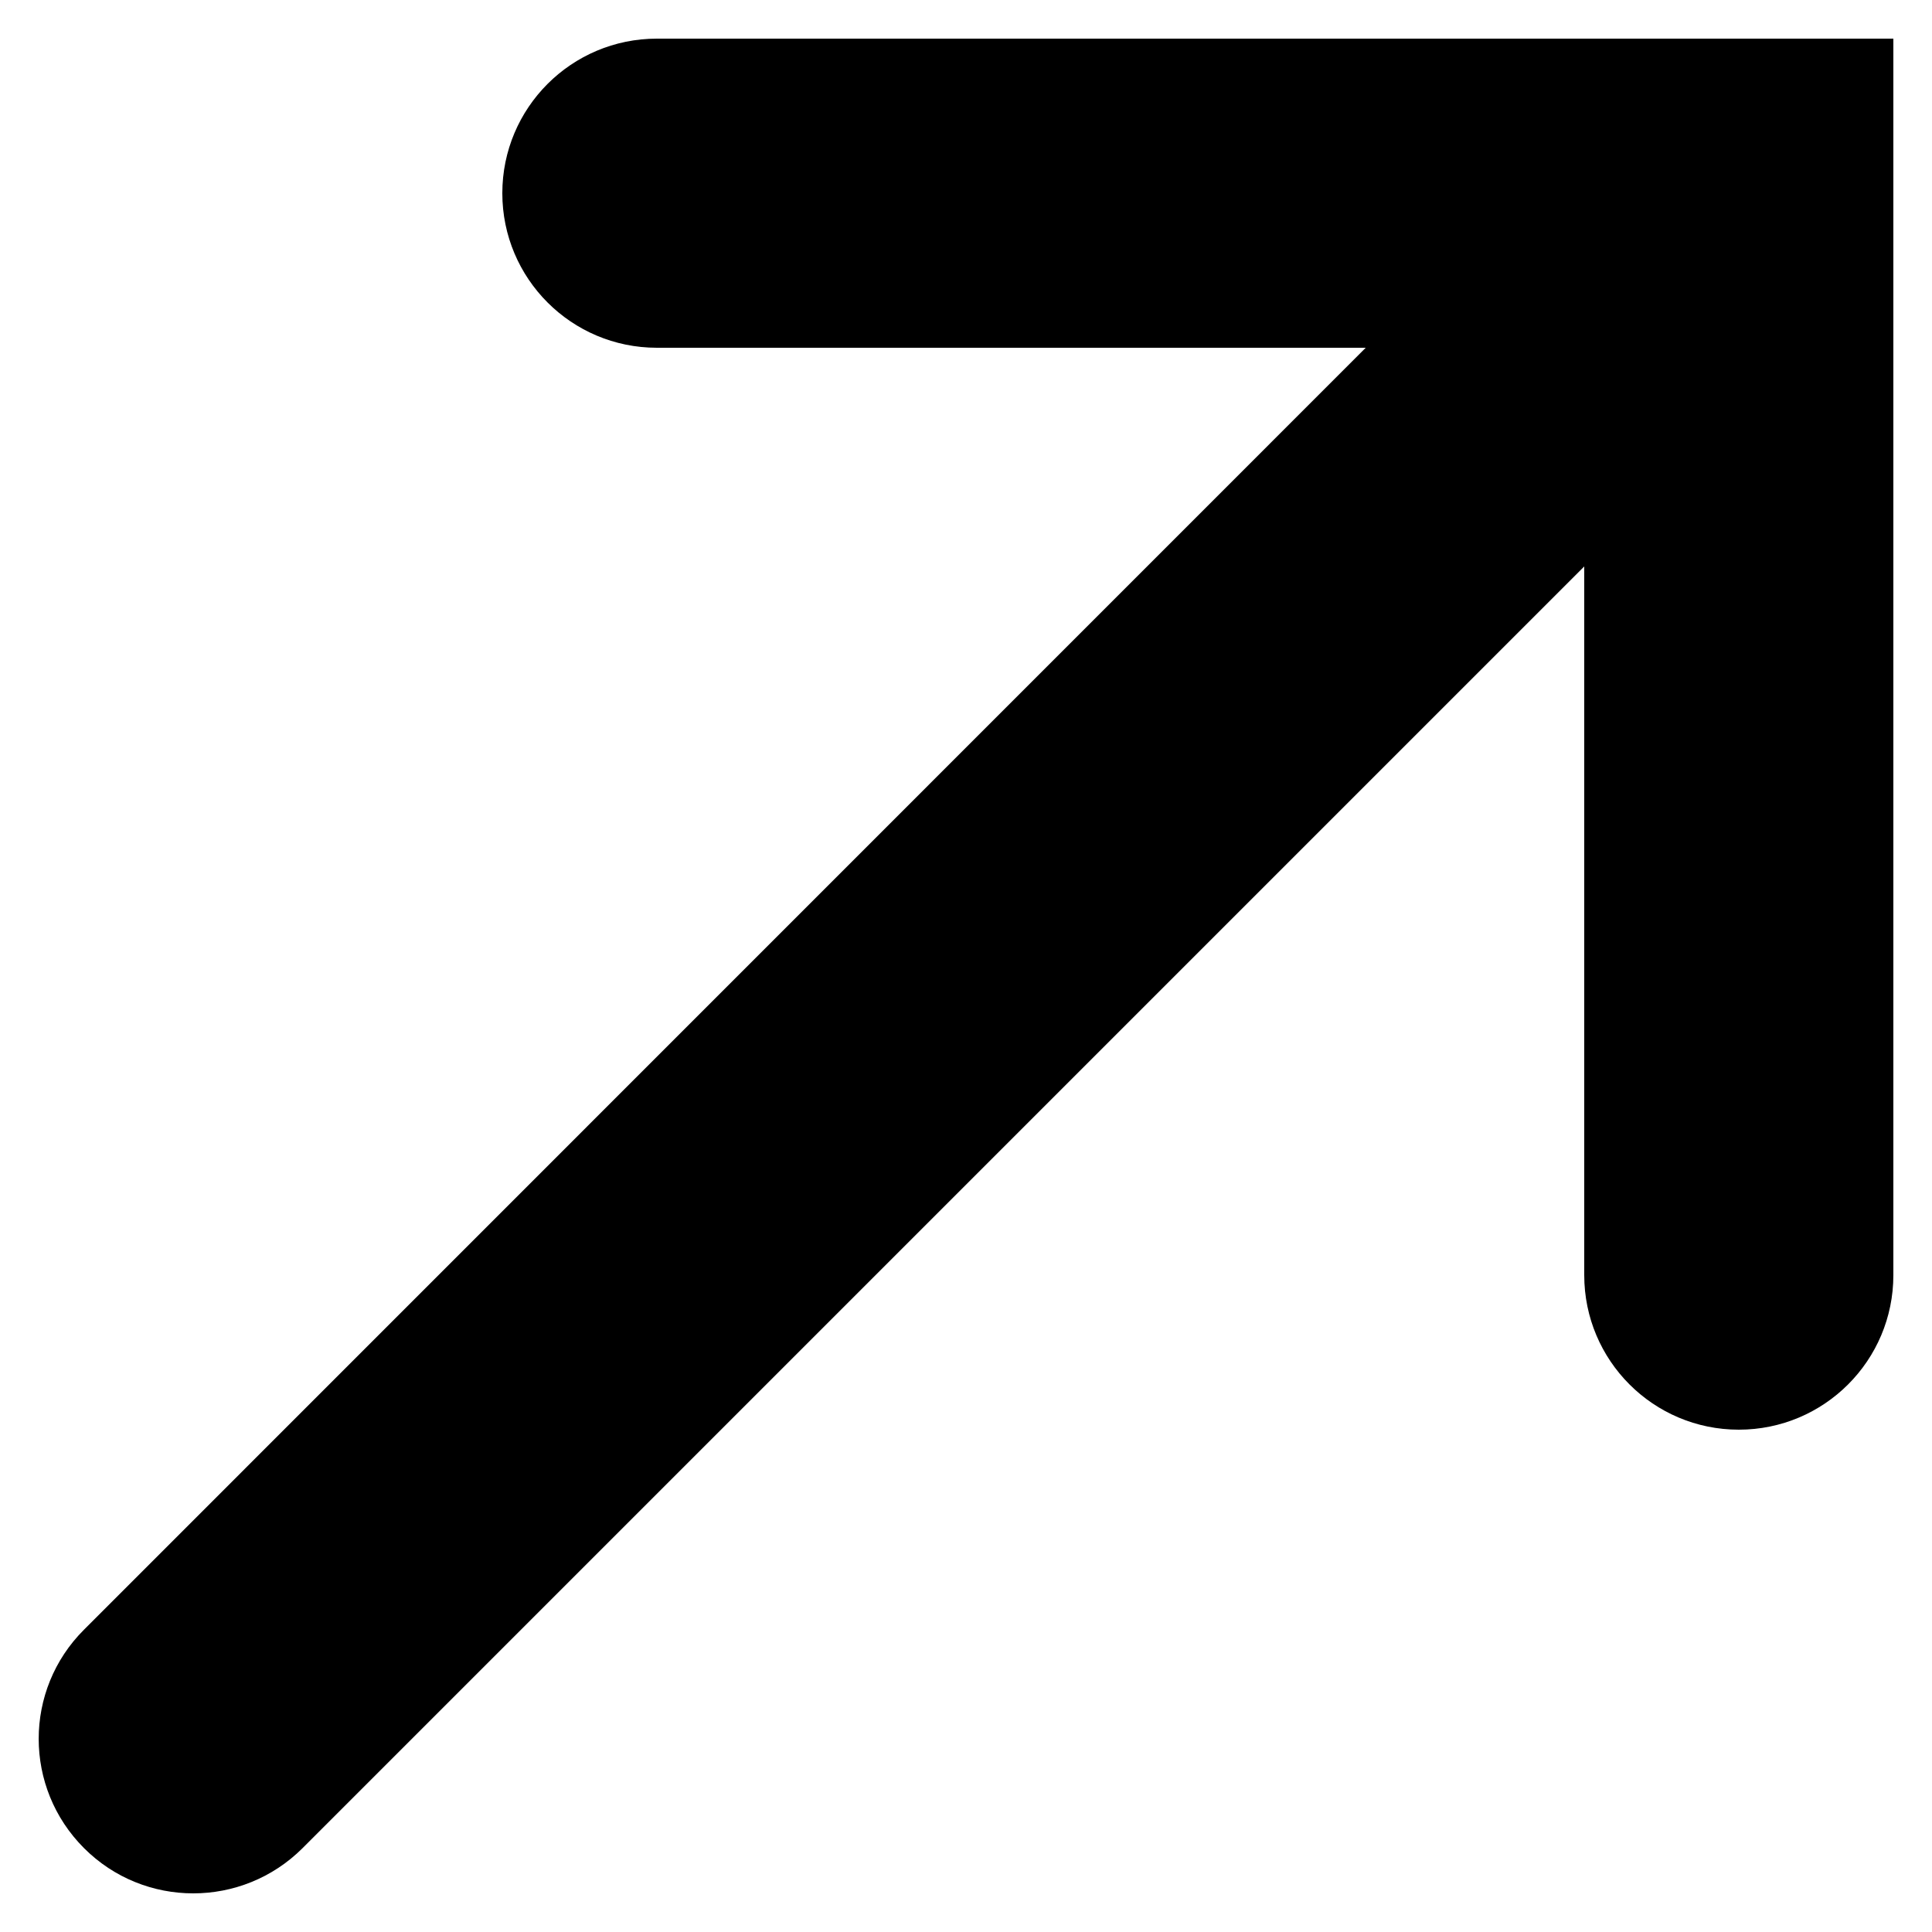
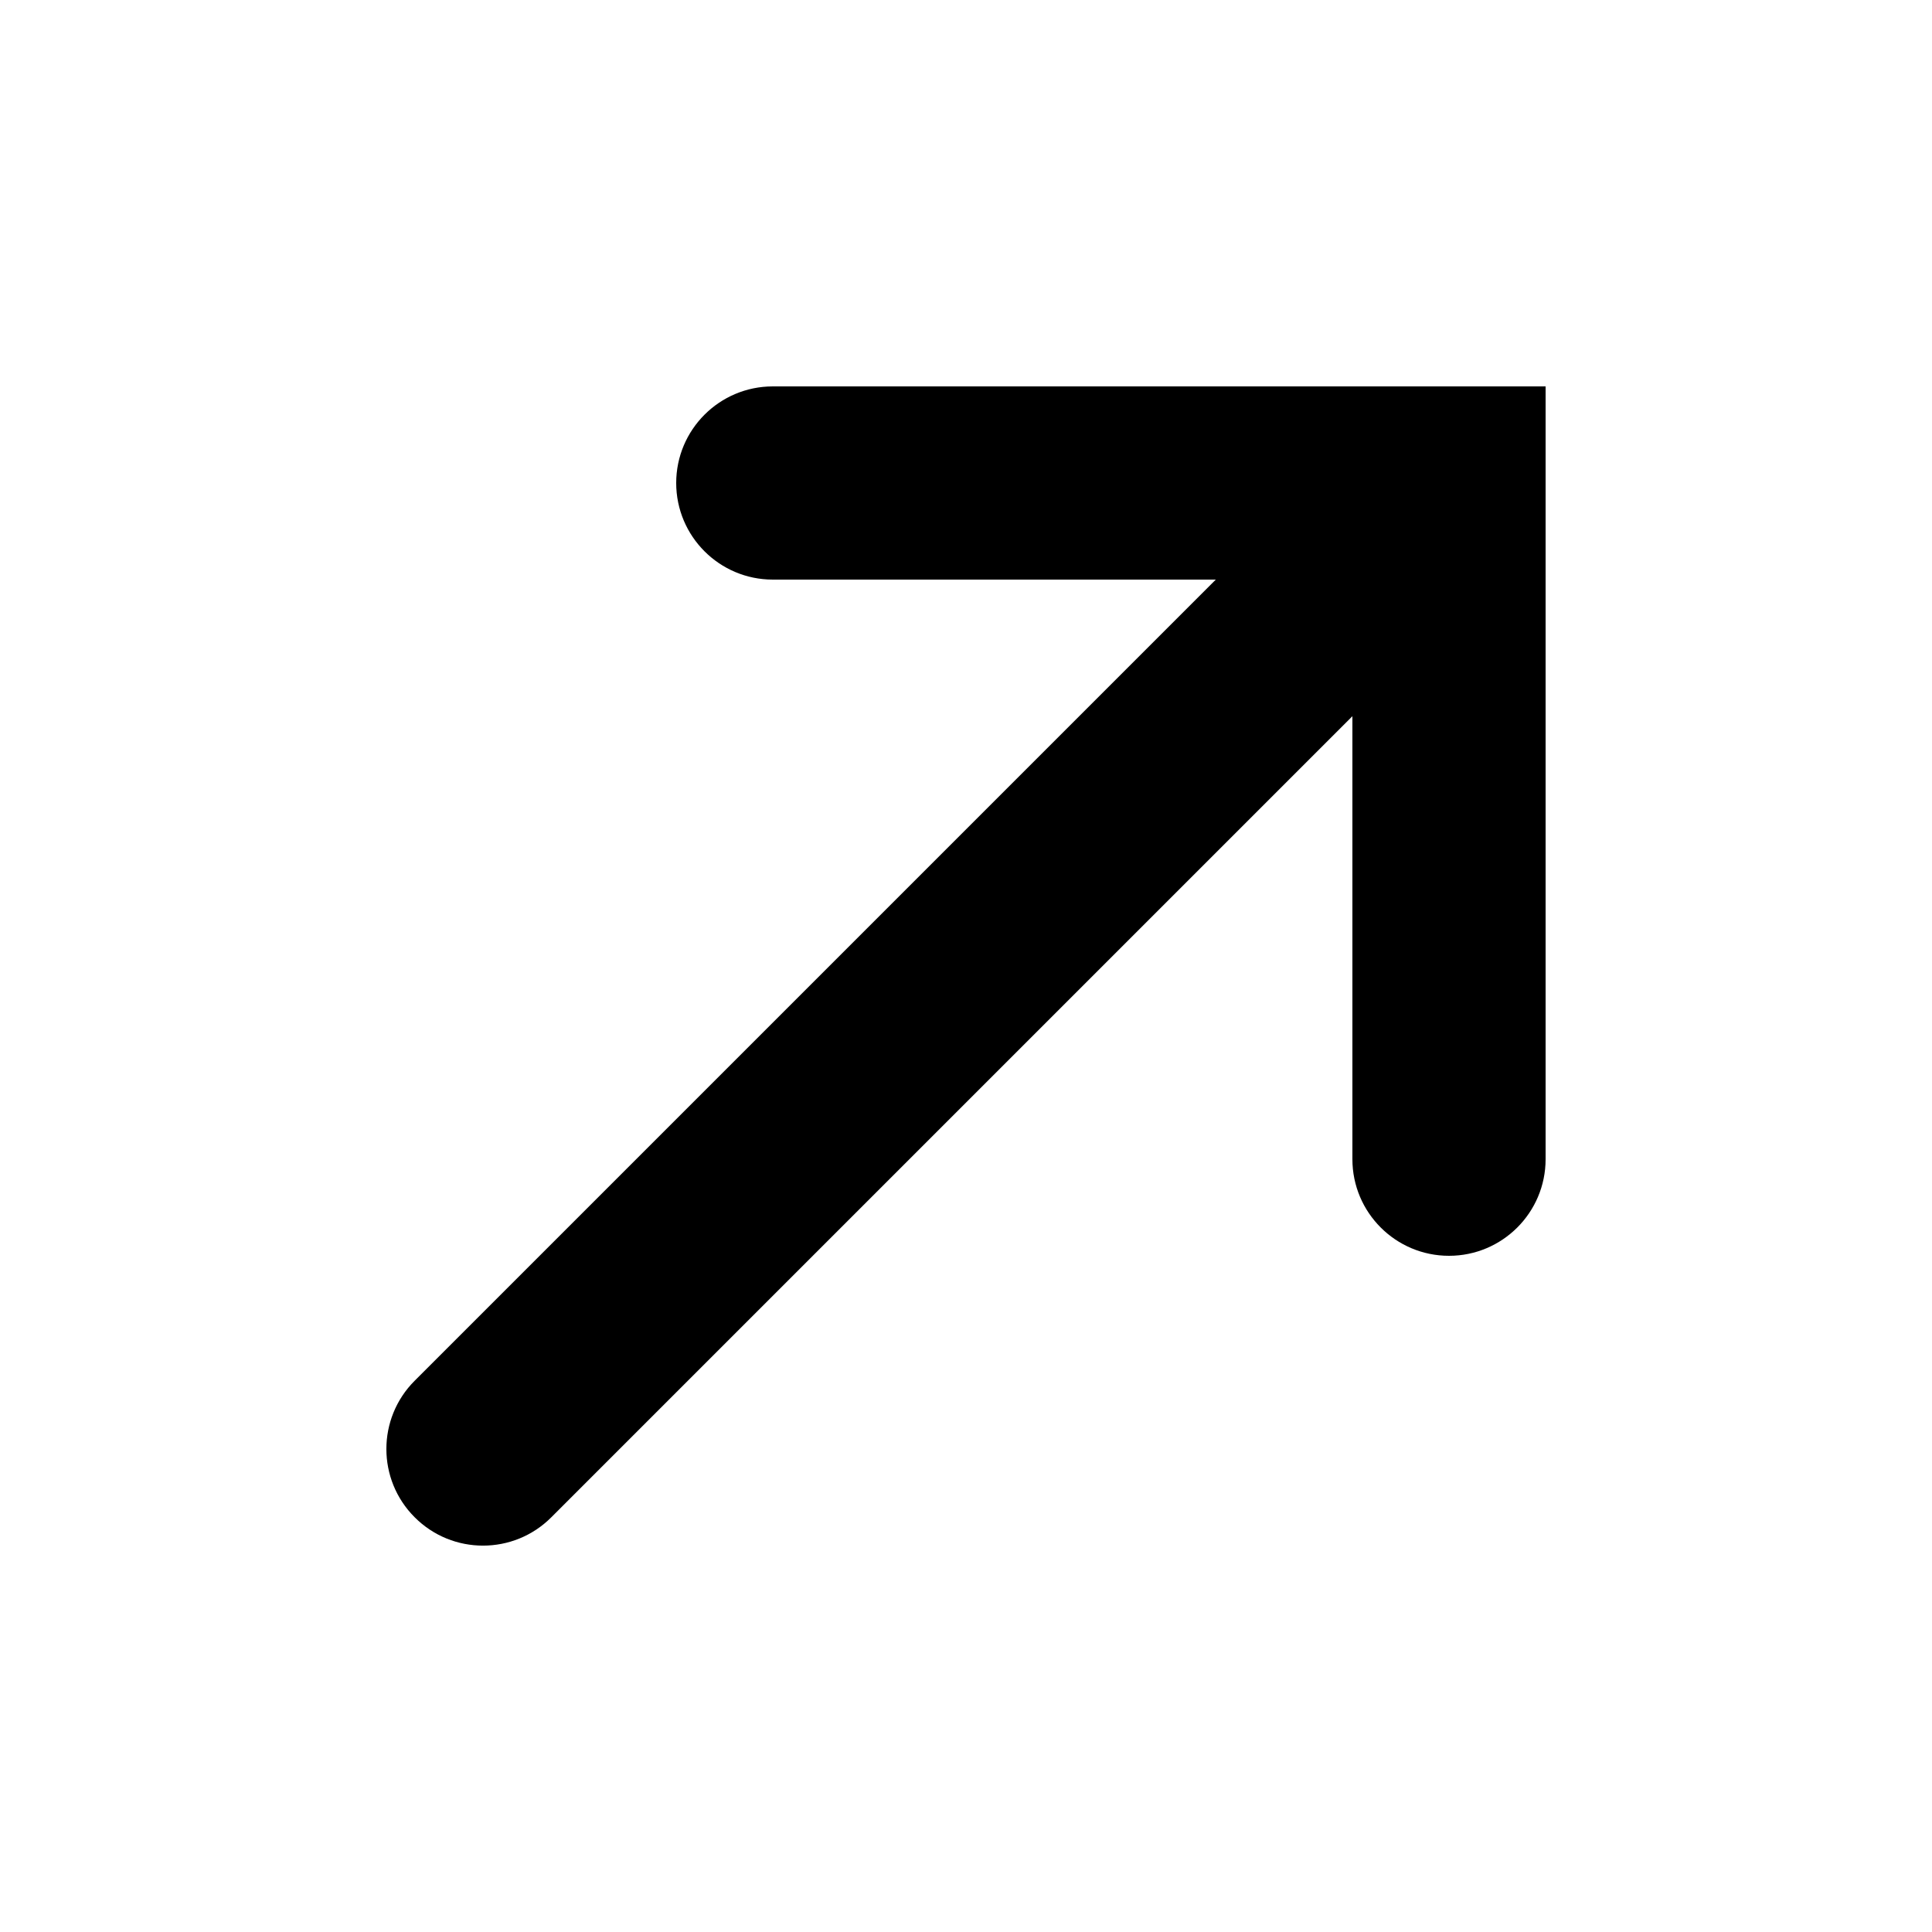
- <svg xmlns="http://www.w3.org/2000/svg" width="10" height="10" viewBox="0 0 10 10" fill="none">
-   <path fill-rule="evenodd" clip-rule="evenodd" d="M2.6 1C2.6 0.558 2.958 0.2 3.4 0.2H9.8V6.6C9.8 7.042 9.442 7.4 9 7.4C8.558 7.4 8.2 7.042 8.2 6.6V2.932L1.566 9.566C1.253 9.878 0.747 9.878 0.435 9.566C0.122 9.253 0.122 8.747 0.435 8.435L7.069 1.8H3.4C2.958 1.8 2.6 1.442 2.6 1Z" fill="currentColor" />
+ <svg xmlns="http://www.w3.org/2000/svg" width="20" height="20" viewBox="0 0 20 20" fill="none">
+   <path fill-rule="evenodd" clip-rule="evenodd" d="M7 5C7 4.448 7.448 4 8 4H16V12C16 12.552 15.552 13 15 13C14.448 13 14 12.552 14 12V7.414L5.707 15.707C5.317 16.098 4.683 16.098 4.293 15.707C3.902 15.317 3.902 14.683 4.293 14.293L12.586 6H8C7.448 6 7 5.552 7 5Z" fill="currentColor" />
</svg>
